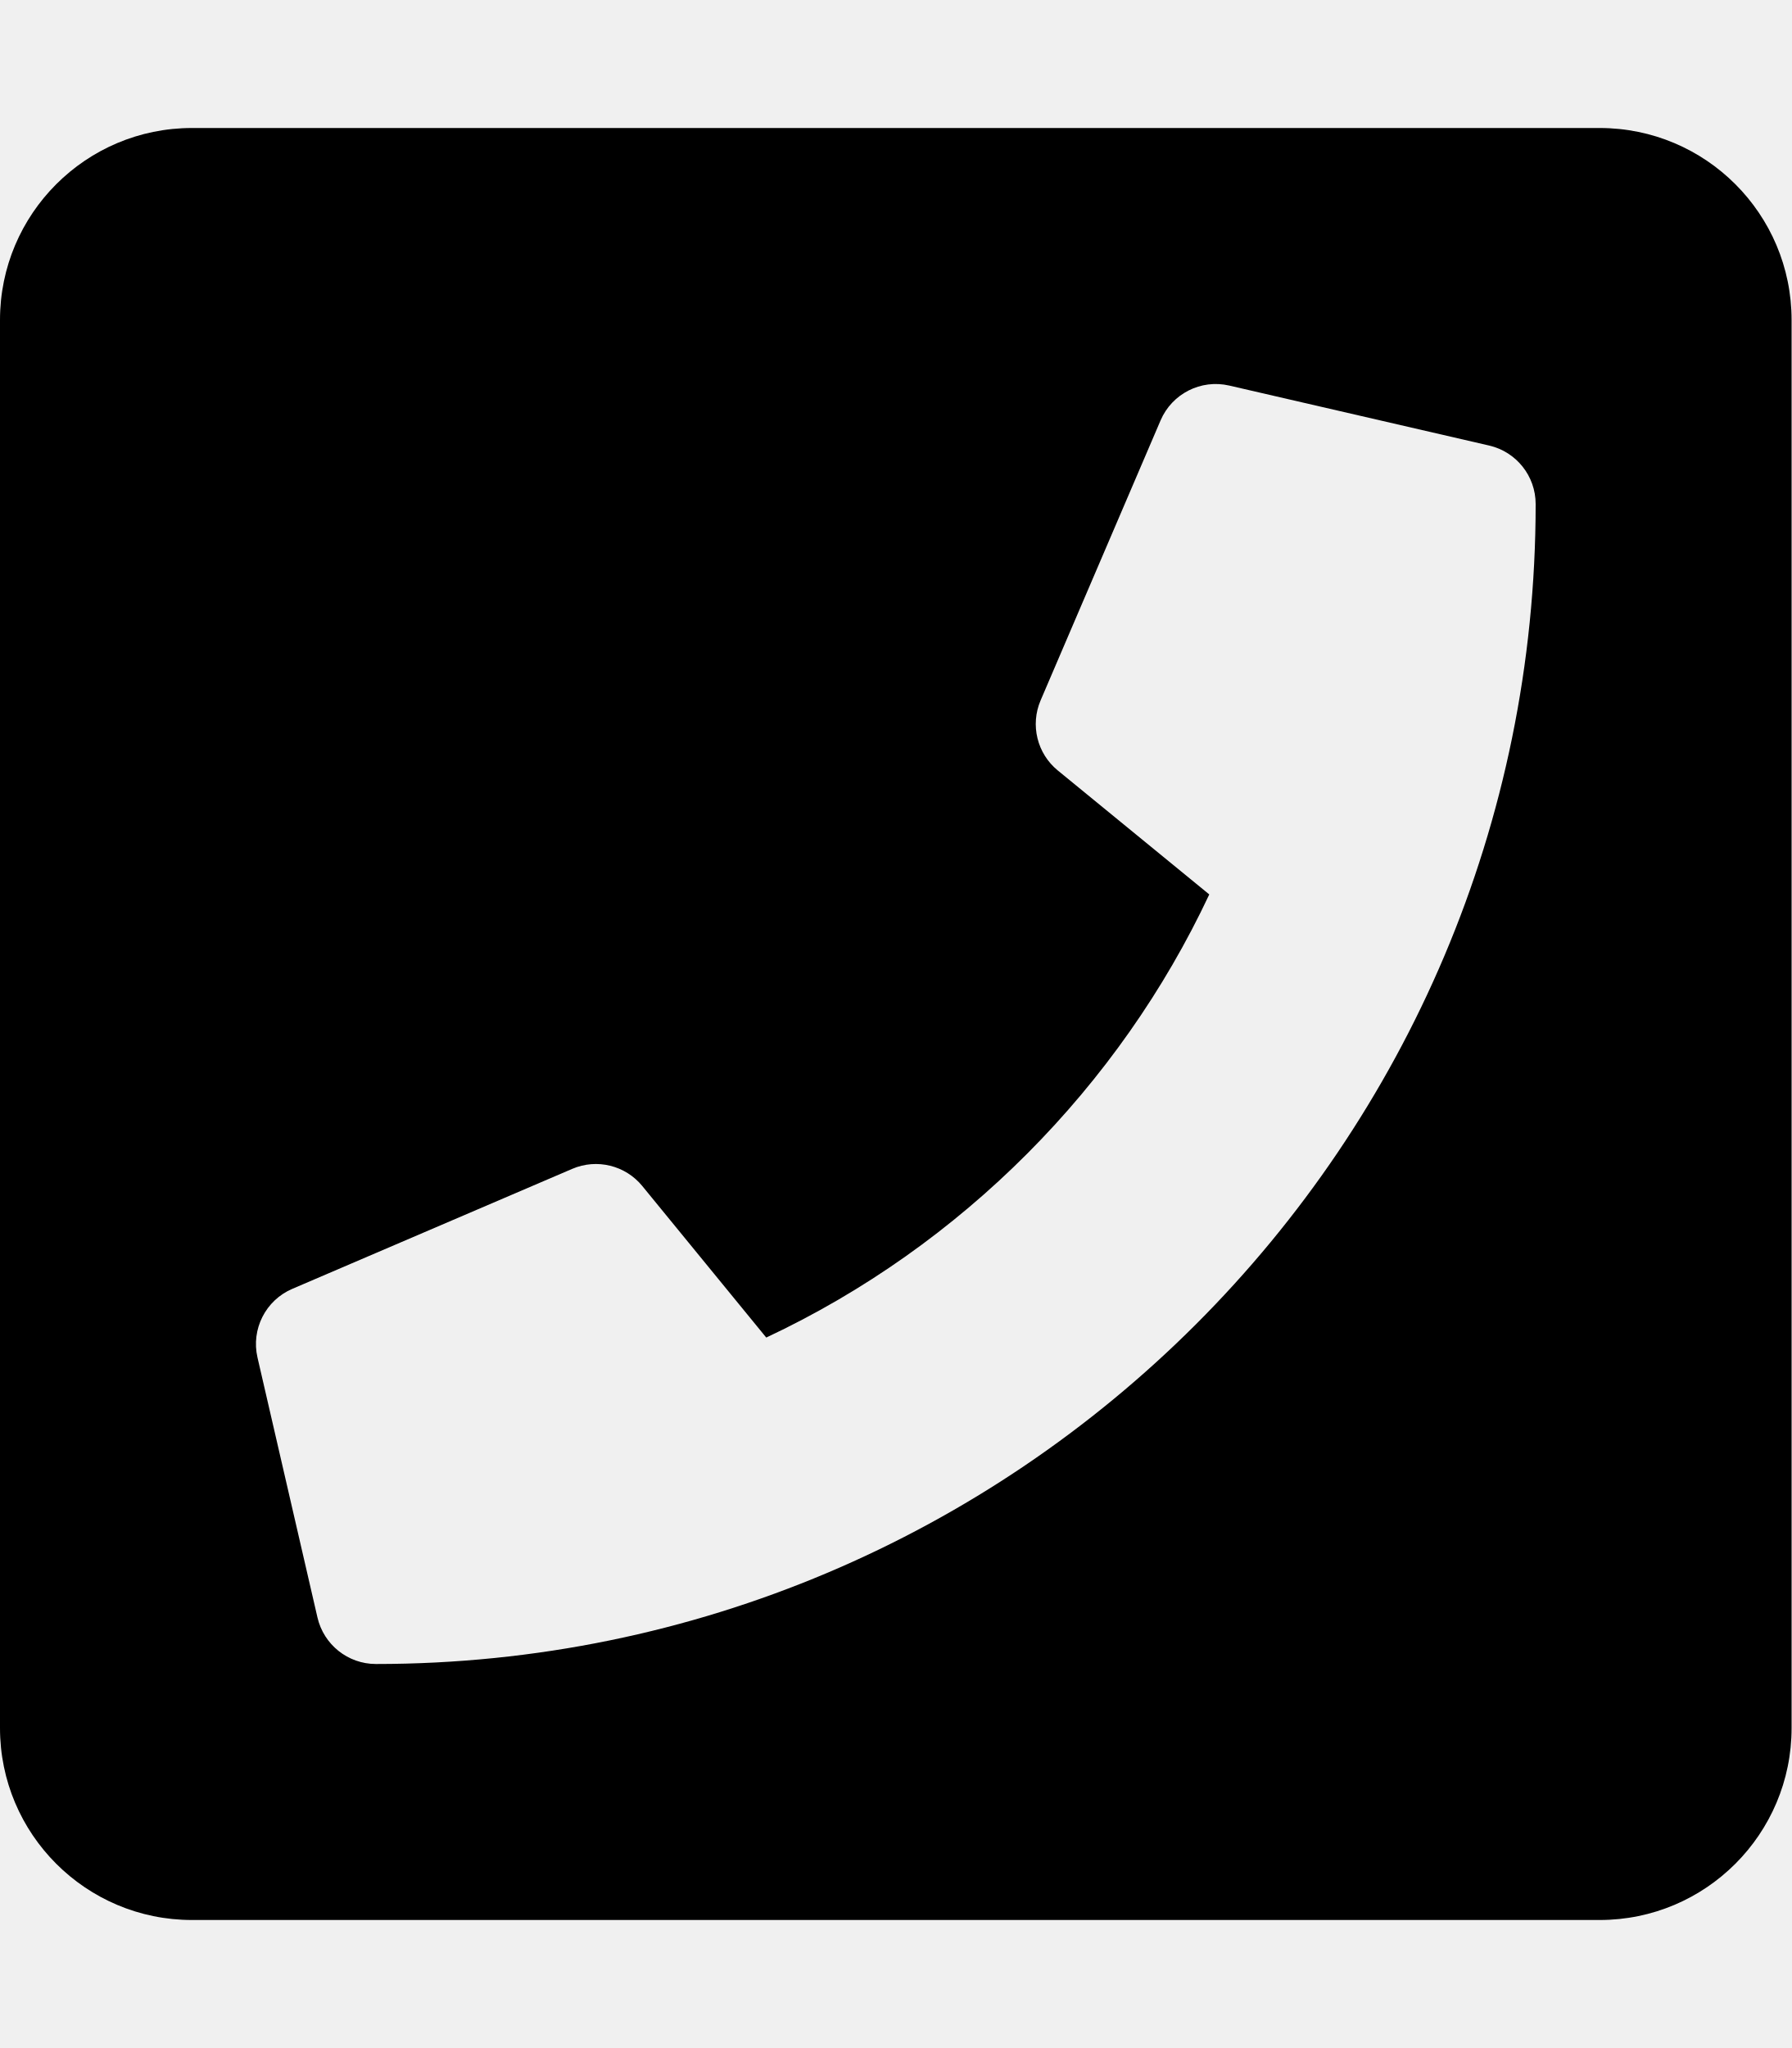
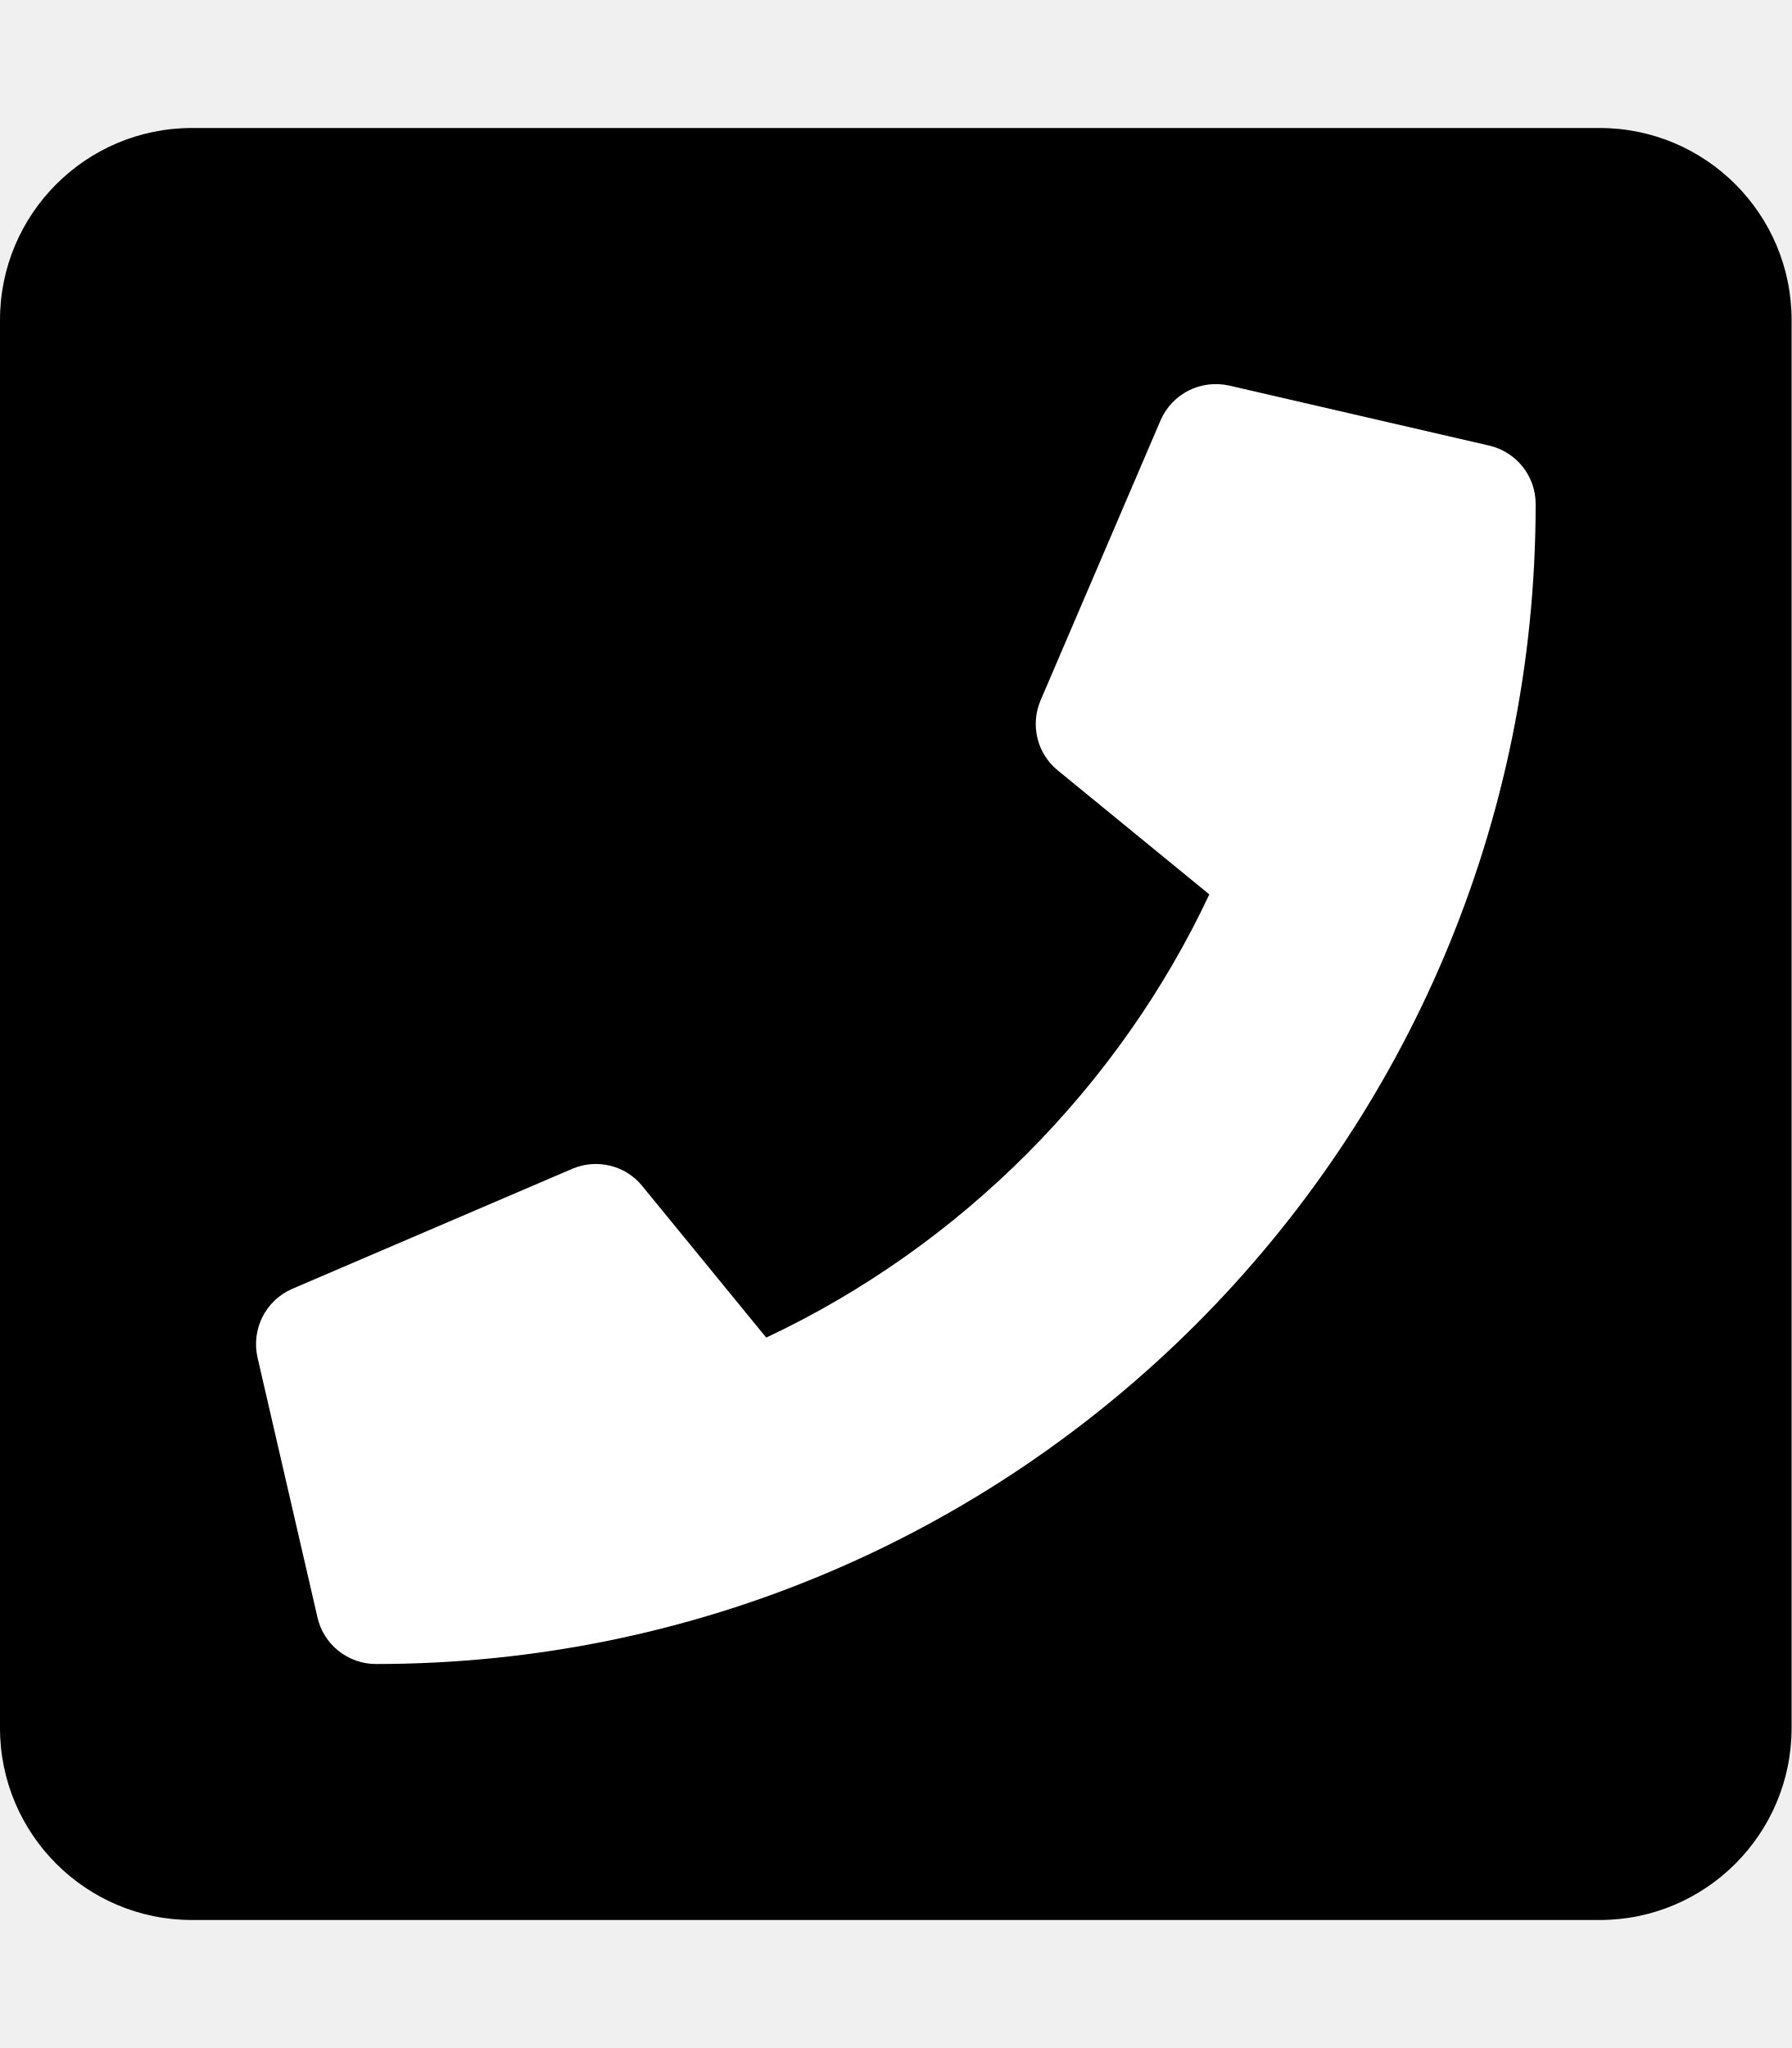
- <svg xmlns="http://www.w3.org/2000/svg" aria-hidden="true" focusable="false" data-prefix="fas" data-icon="phone-square" class="svg-inline--fa fa-phone-square fa-w-14" role="img" viewBox="0 0 448 512">
-   <path fill="currentColor" d="M400 32H48C21.49 32 0 53.49 0 80v352c0 26.51 21.49 48 48 48h352c26.51 0 48-21.49 48-48V80c0-26.51-21.49-48-48-48zM94 416c-7.033 0-13.057-4.873-14.616-11.627l-14.998-65a15 15 0 0 1 8.707-17.16l69.998-29.999a15 15 0 0 1 17.518 4.289l30.997 37.885c48.944-22.963 88.297-62.858 110.781-110.78l-37.886-30.997a15.001 15.001 0 0 1-4.289-17.518l30-69.998a15 15 0 0 1 17.16-8.707l65 14.998A14.997 14.997 0 0 1 384 126c0 160.292-129.945 290-290 290z" />
+ <svg xmlns="http://www.w3.org/2000/svg" version="1.1" x="0px" y="0px" viewBox="0 0 448 512" style="enable-background:new 0 0 448 512;" xml:space="preserve">
+   <style type="text/css">
+ 	.st0{fill:#FFFFFF;stroke:#000000;stroke-miterlimit:10;}
+ </style>
+   <g id="Calque_2">
+     <rect x="28" y="61" class="st0" width="378" height="372" />
+   </g>
+   <g id="Calque_1" focusable="false">
+     <path d="M400,32H48C21.5,32,0,53.5,0,80v352c0,26.5,21.5,48,48,48h352c26.5,0,48-21.5,48-48V80C448,53.5,426.5,32,400,32z M94,416   c-7,0-13.1-4.9-14.6-11.6l-15-65c-1.6-7.1,2-14.3,8.7-17.2l70-30c6.1-2.6,13.3-0.9,17.5,4.3l31,37.9c48.9-23,88.3-62.9,110.8-110.8   l-37.9-31c-5.2-4.2-6.9-11.4-4.3-17.5l30-70c2.9-6.7,10.1-10.3,17.2-8.7l65,15C379.2,113,384,119,384,126   C384,286.3,254.1,416,94,416z" />
+   </g>
</svg>
